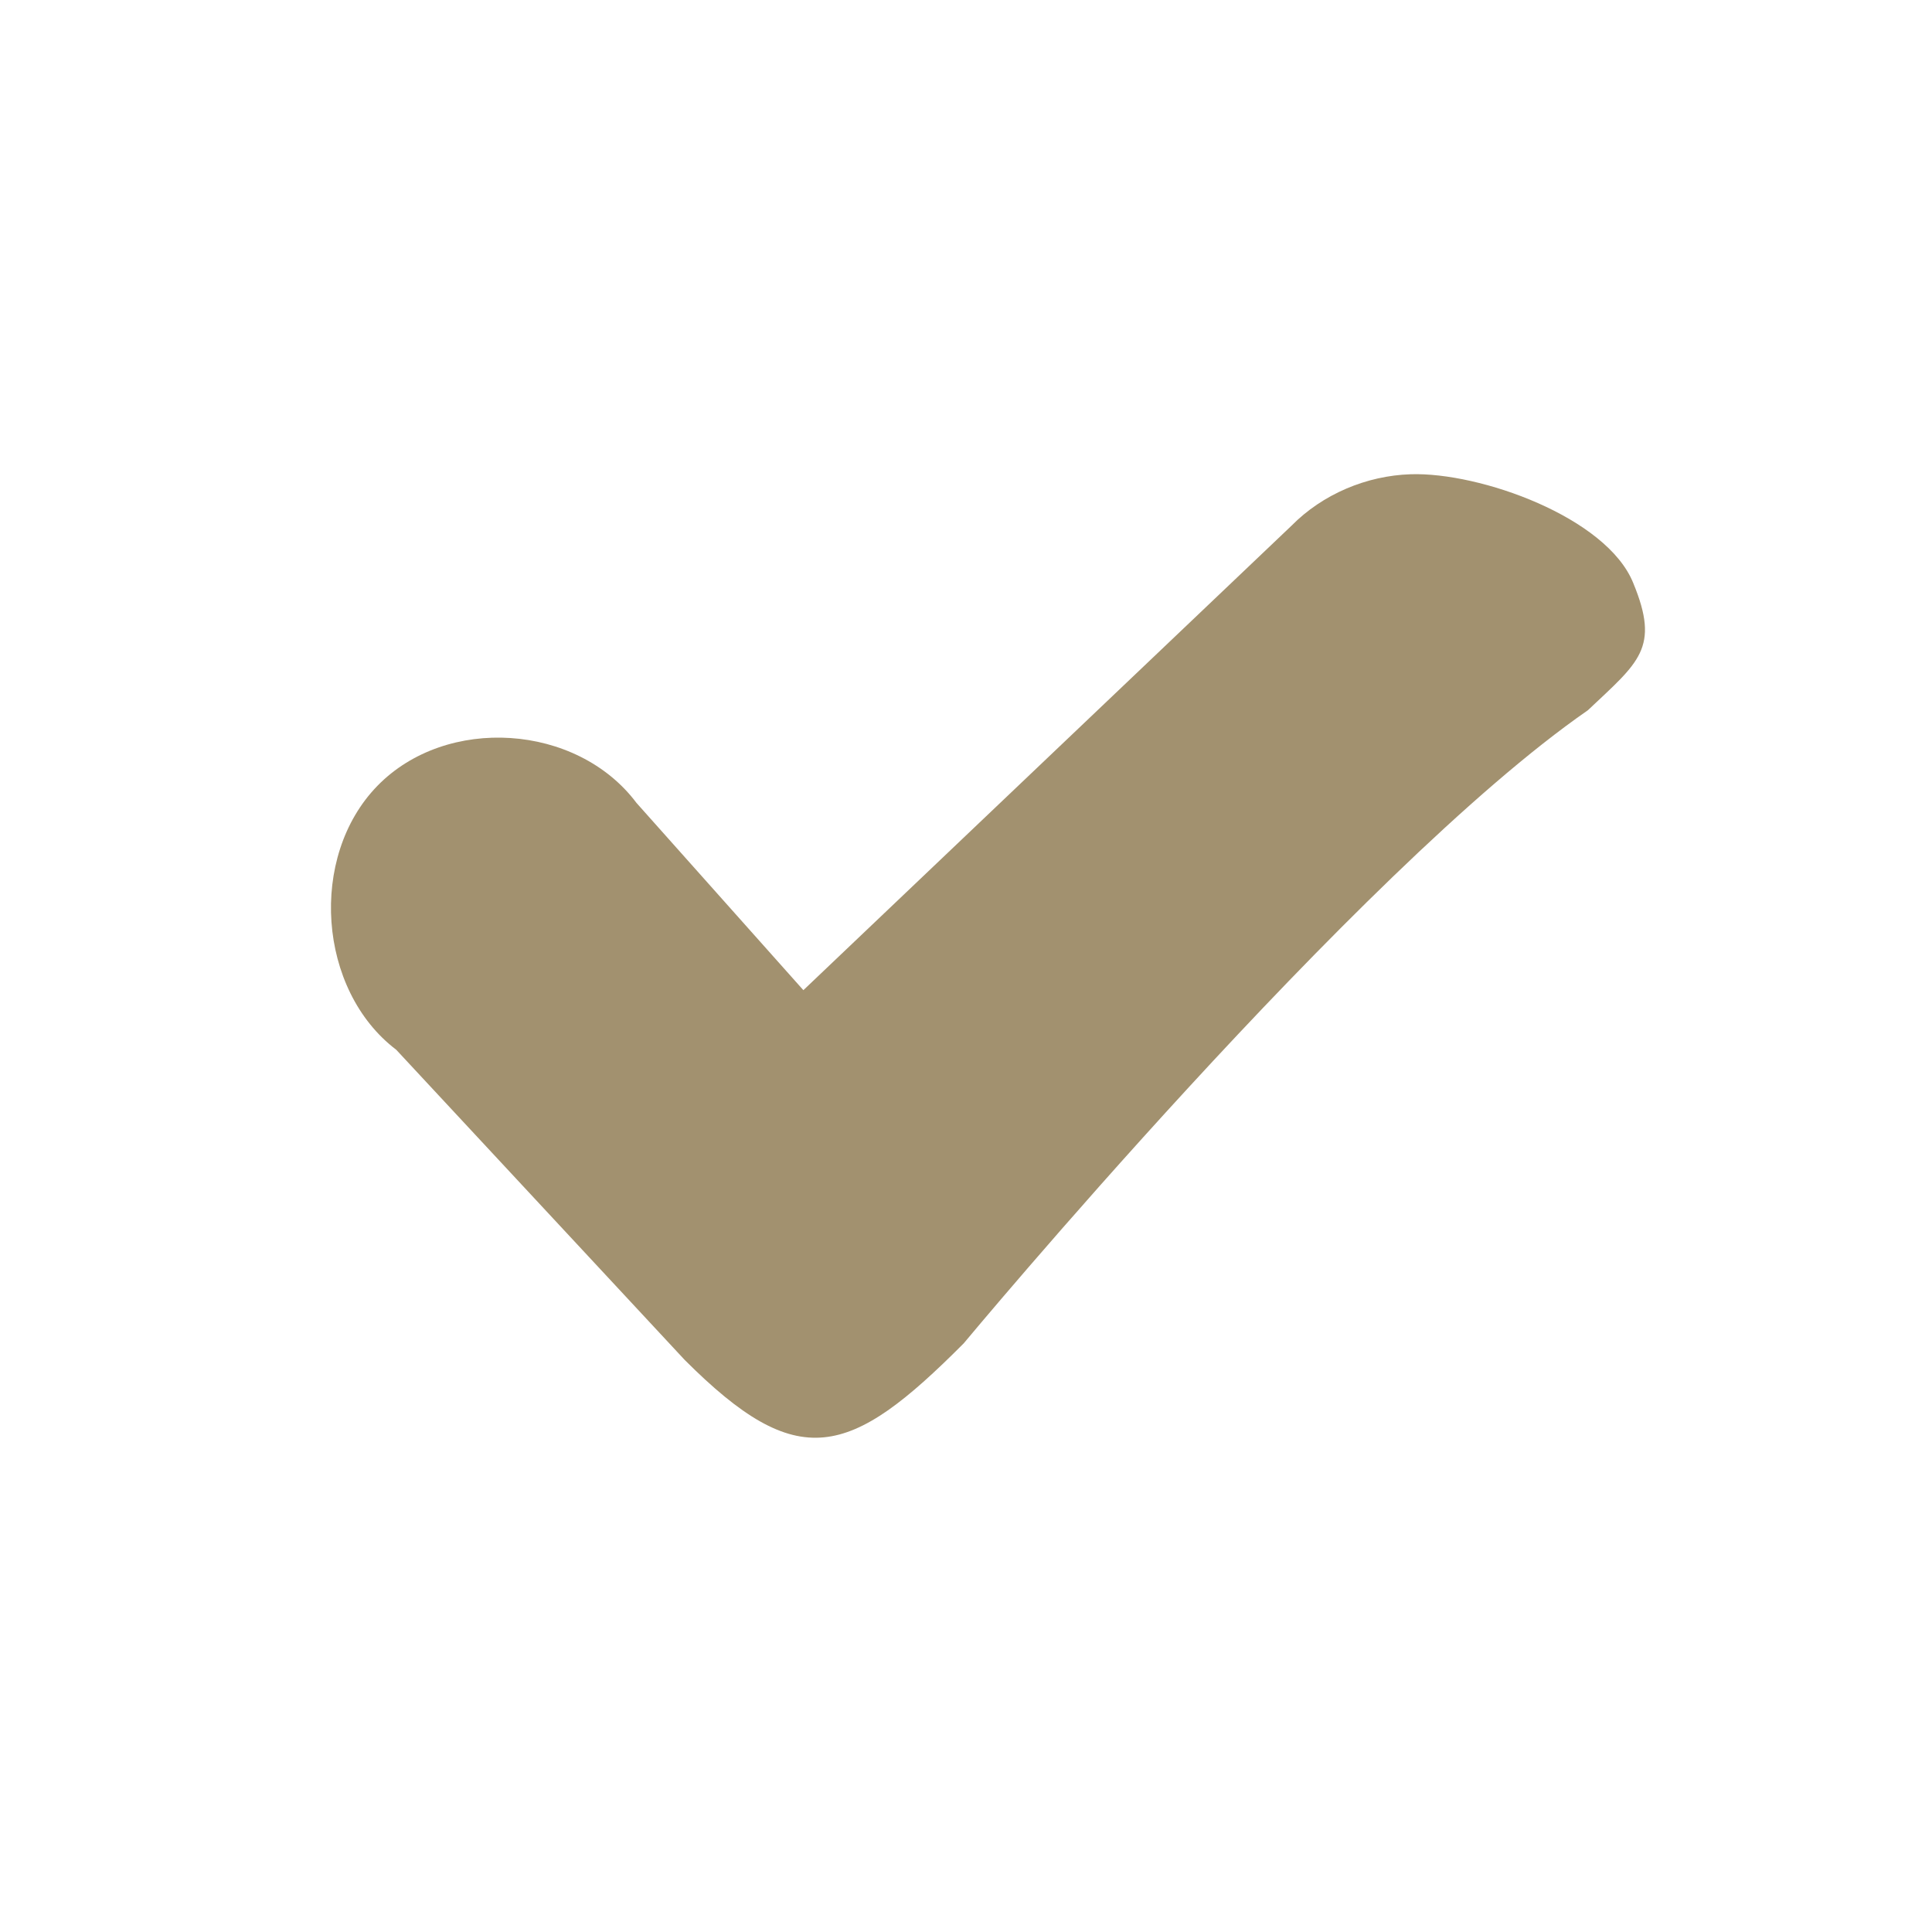
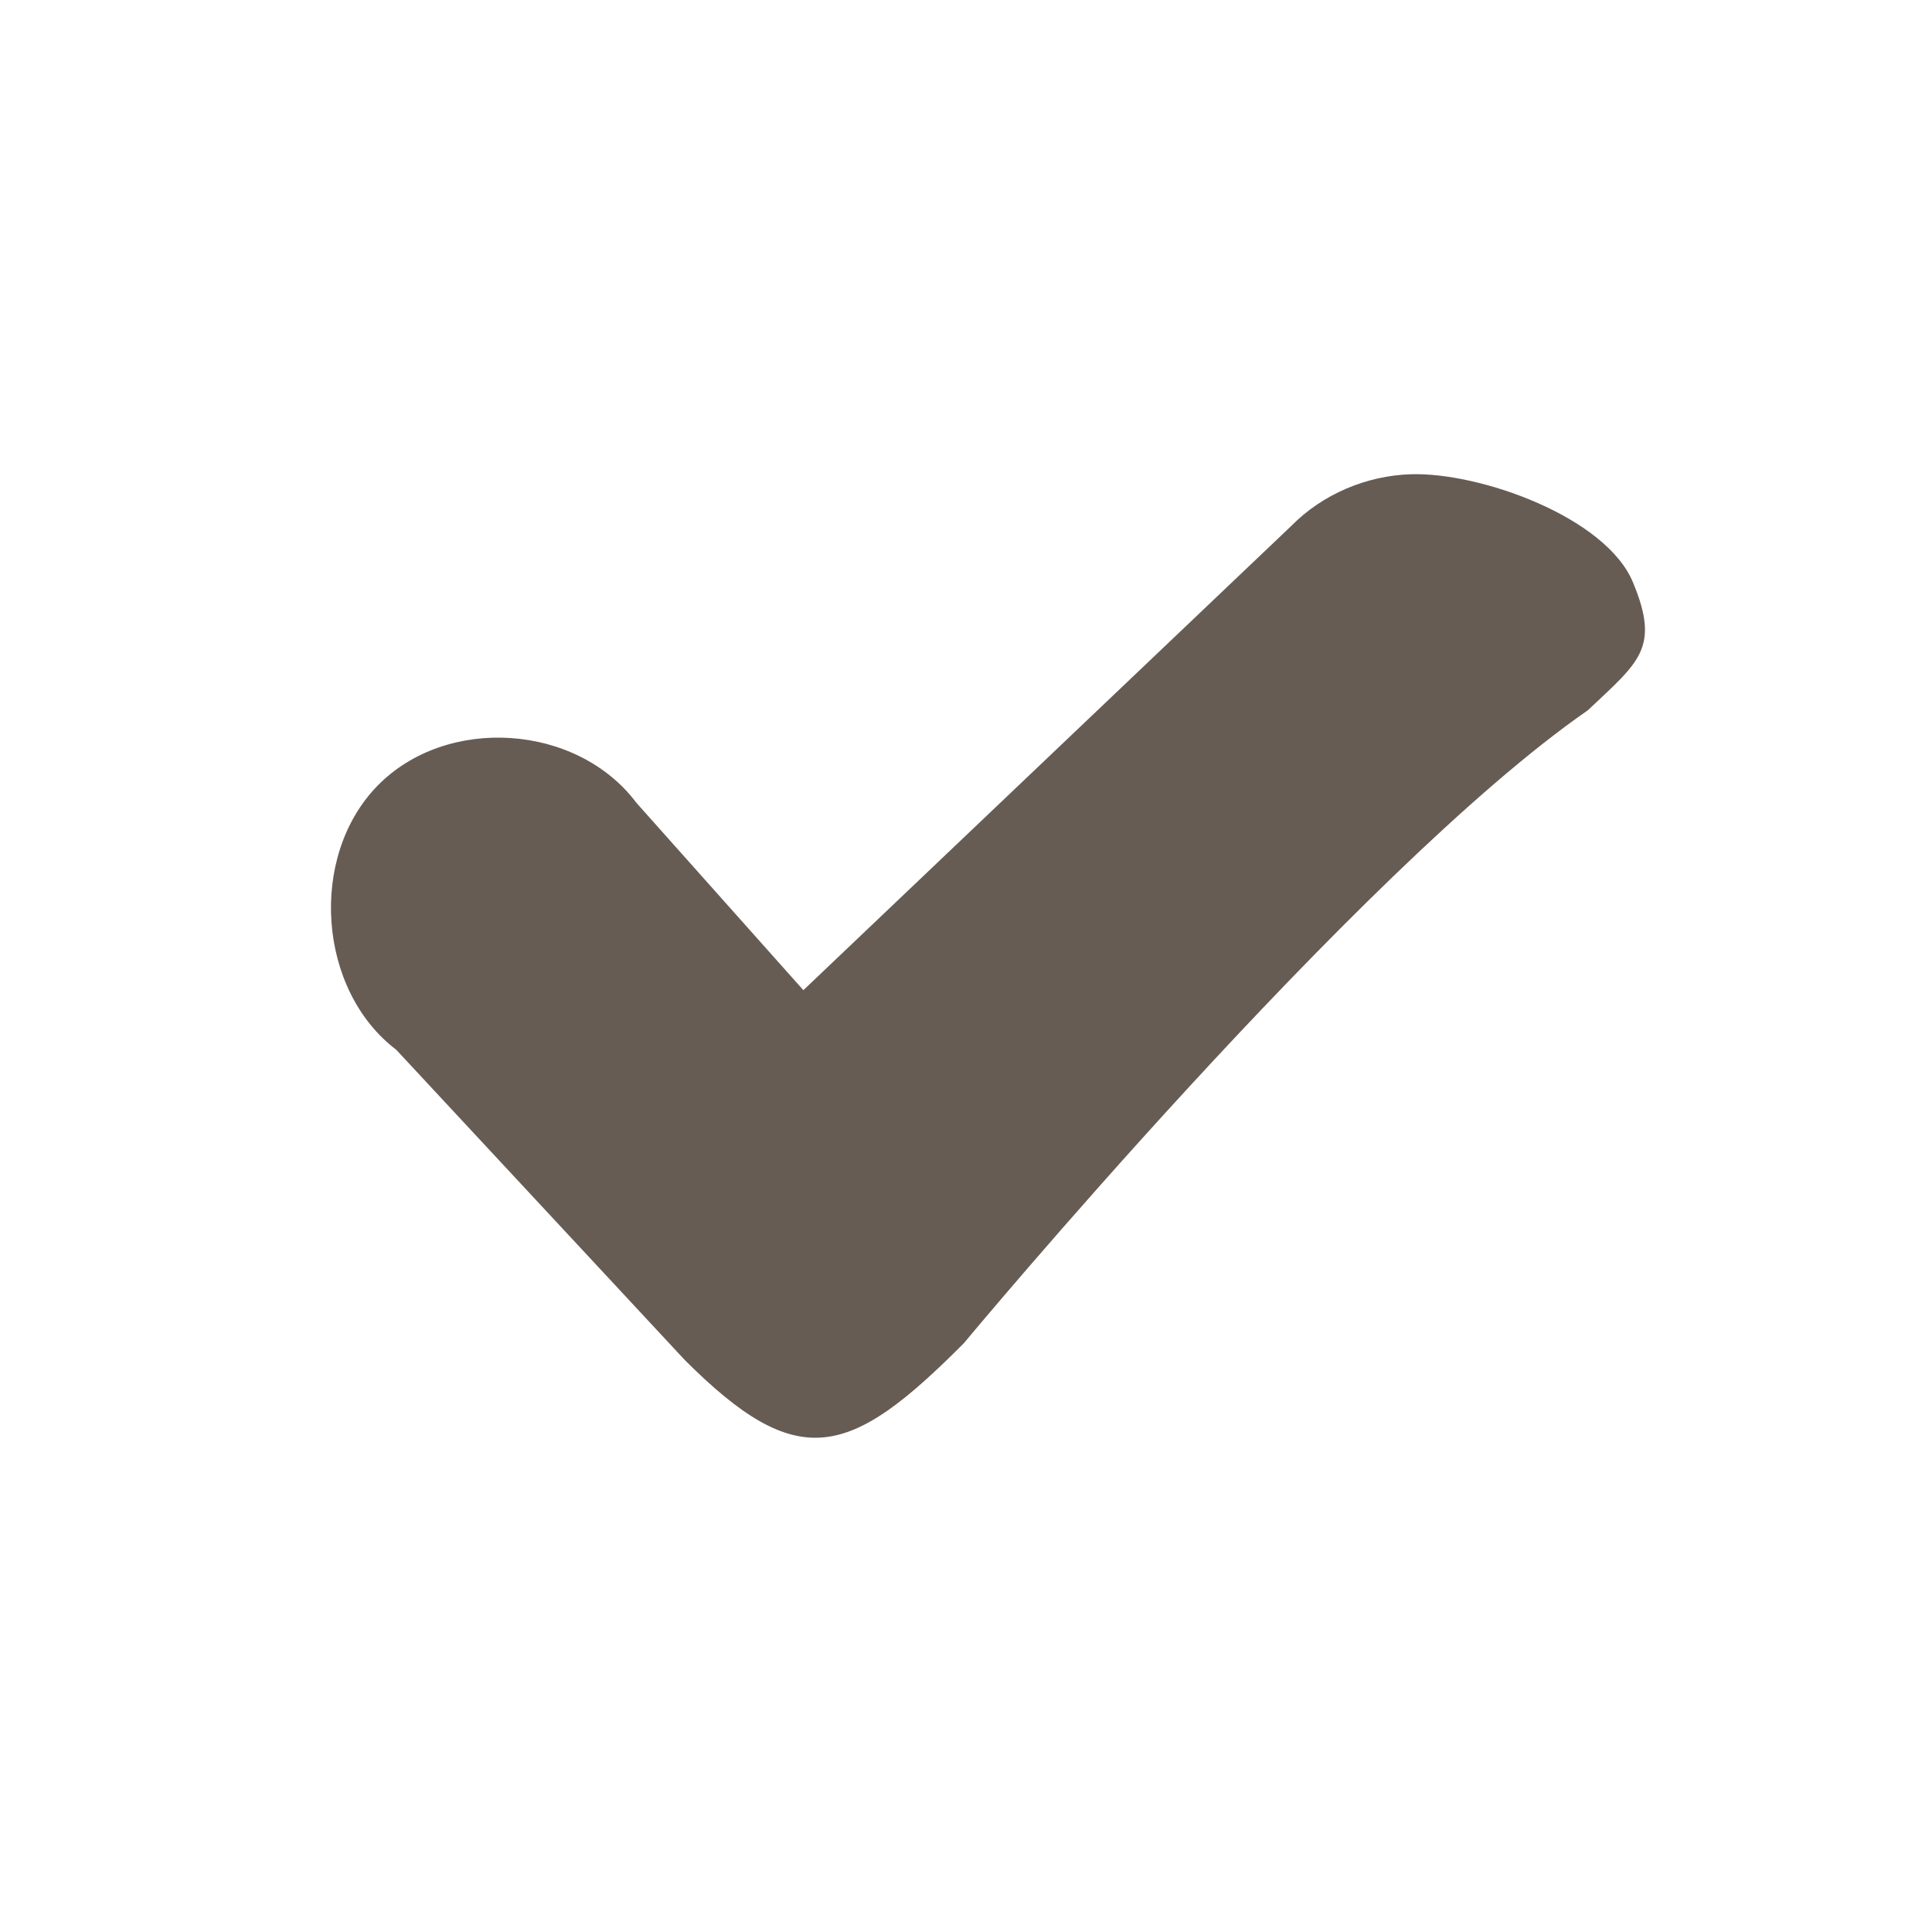
<svg xmlns="http://www.w3.org/2000/svg" width="133pt" height="133pt" viewBox="0 0 133 133" version="1.1">
  <g id="surface1">
-     <path style=" stroke:none;fill-rule:nonzero;fill:#a2916f;fill-opacity:1;" d="M 97.102 32.648 C 94.074 32.746 91.047 34.016 88.898 36.199 L 55.305 68.164 L 43.816 55.273 C 39.715 49.805 30.73 49.219 25.977 54.102 C 21.223 58.984 21.875 68.164 27.277 72.266 L 47.137 93.621 C 54.949 101.434 58.465 100.391 66.34 92.48 C 66.34 92.48 93.426 59.895 109.309 48.895 C 112.824 45.574 114.289 44.629 112.434 40.137 C 110.613 35.613 101.887 32.488 97.102 32.648 Z M 97.102 32.648 " />
+     <path style=" stroke:none;fill-rule:nonzero;fill:#665c54;fill-opacity:1;" d="M 97.102 32.648 C 94.074 32.746 91.047 34.016 88.898 36.199 L 55.305 68.164 L 43.816 55.273 C 39.715 49.805 30.73 49.219 25.977 54.102 C 21.223 58.984 21.875 68.164 27.277 72.266 L 47.137 93.621 C 54.949 101.434 58.465 100.391 66.34 92.48 C 66.34 92.48 93.426 59.895 109.309 48.895 C 112.824 45.574 114.289 44.629 112.434 40.137 C 110.613 35.613 101.887 32.488 97.102 32.648 Z M 97.102 32.648 " />
  </g>
</svg>
